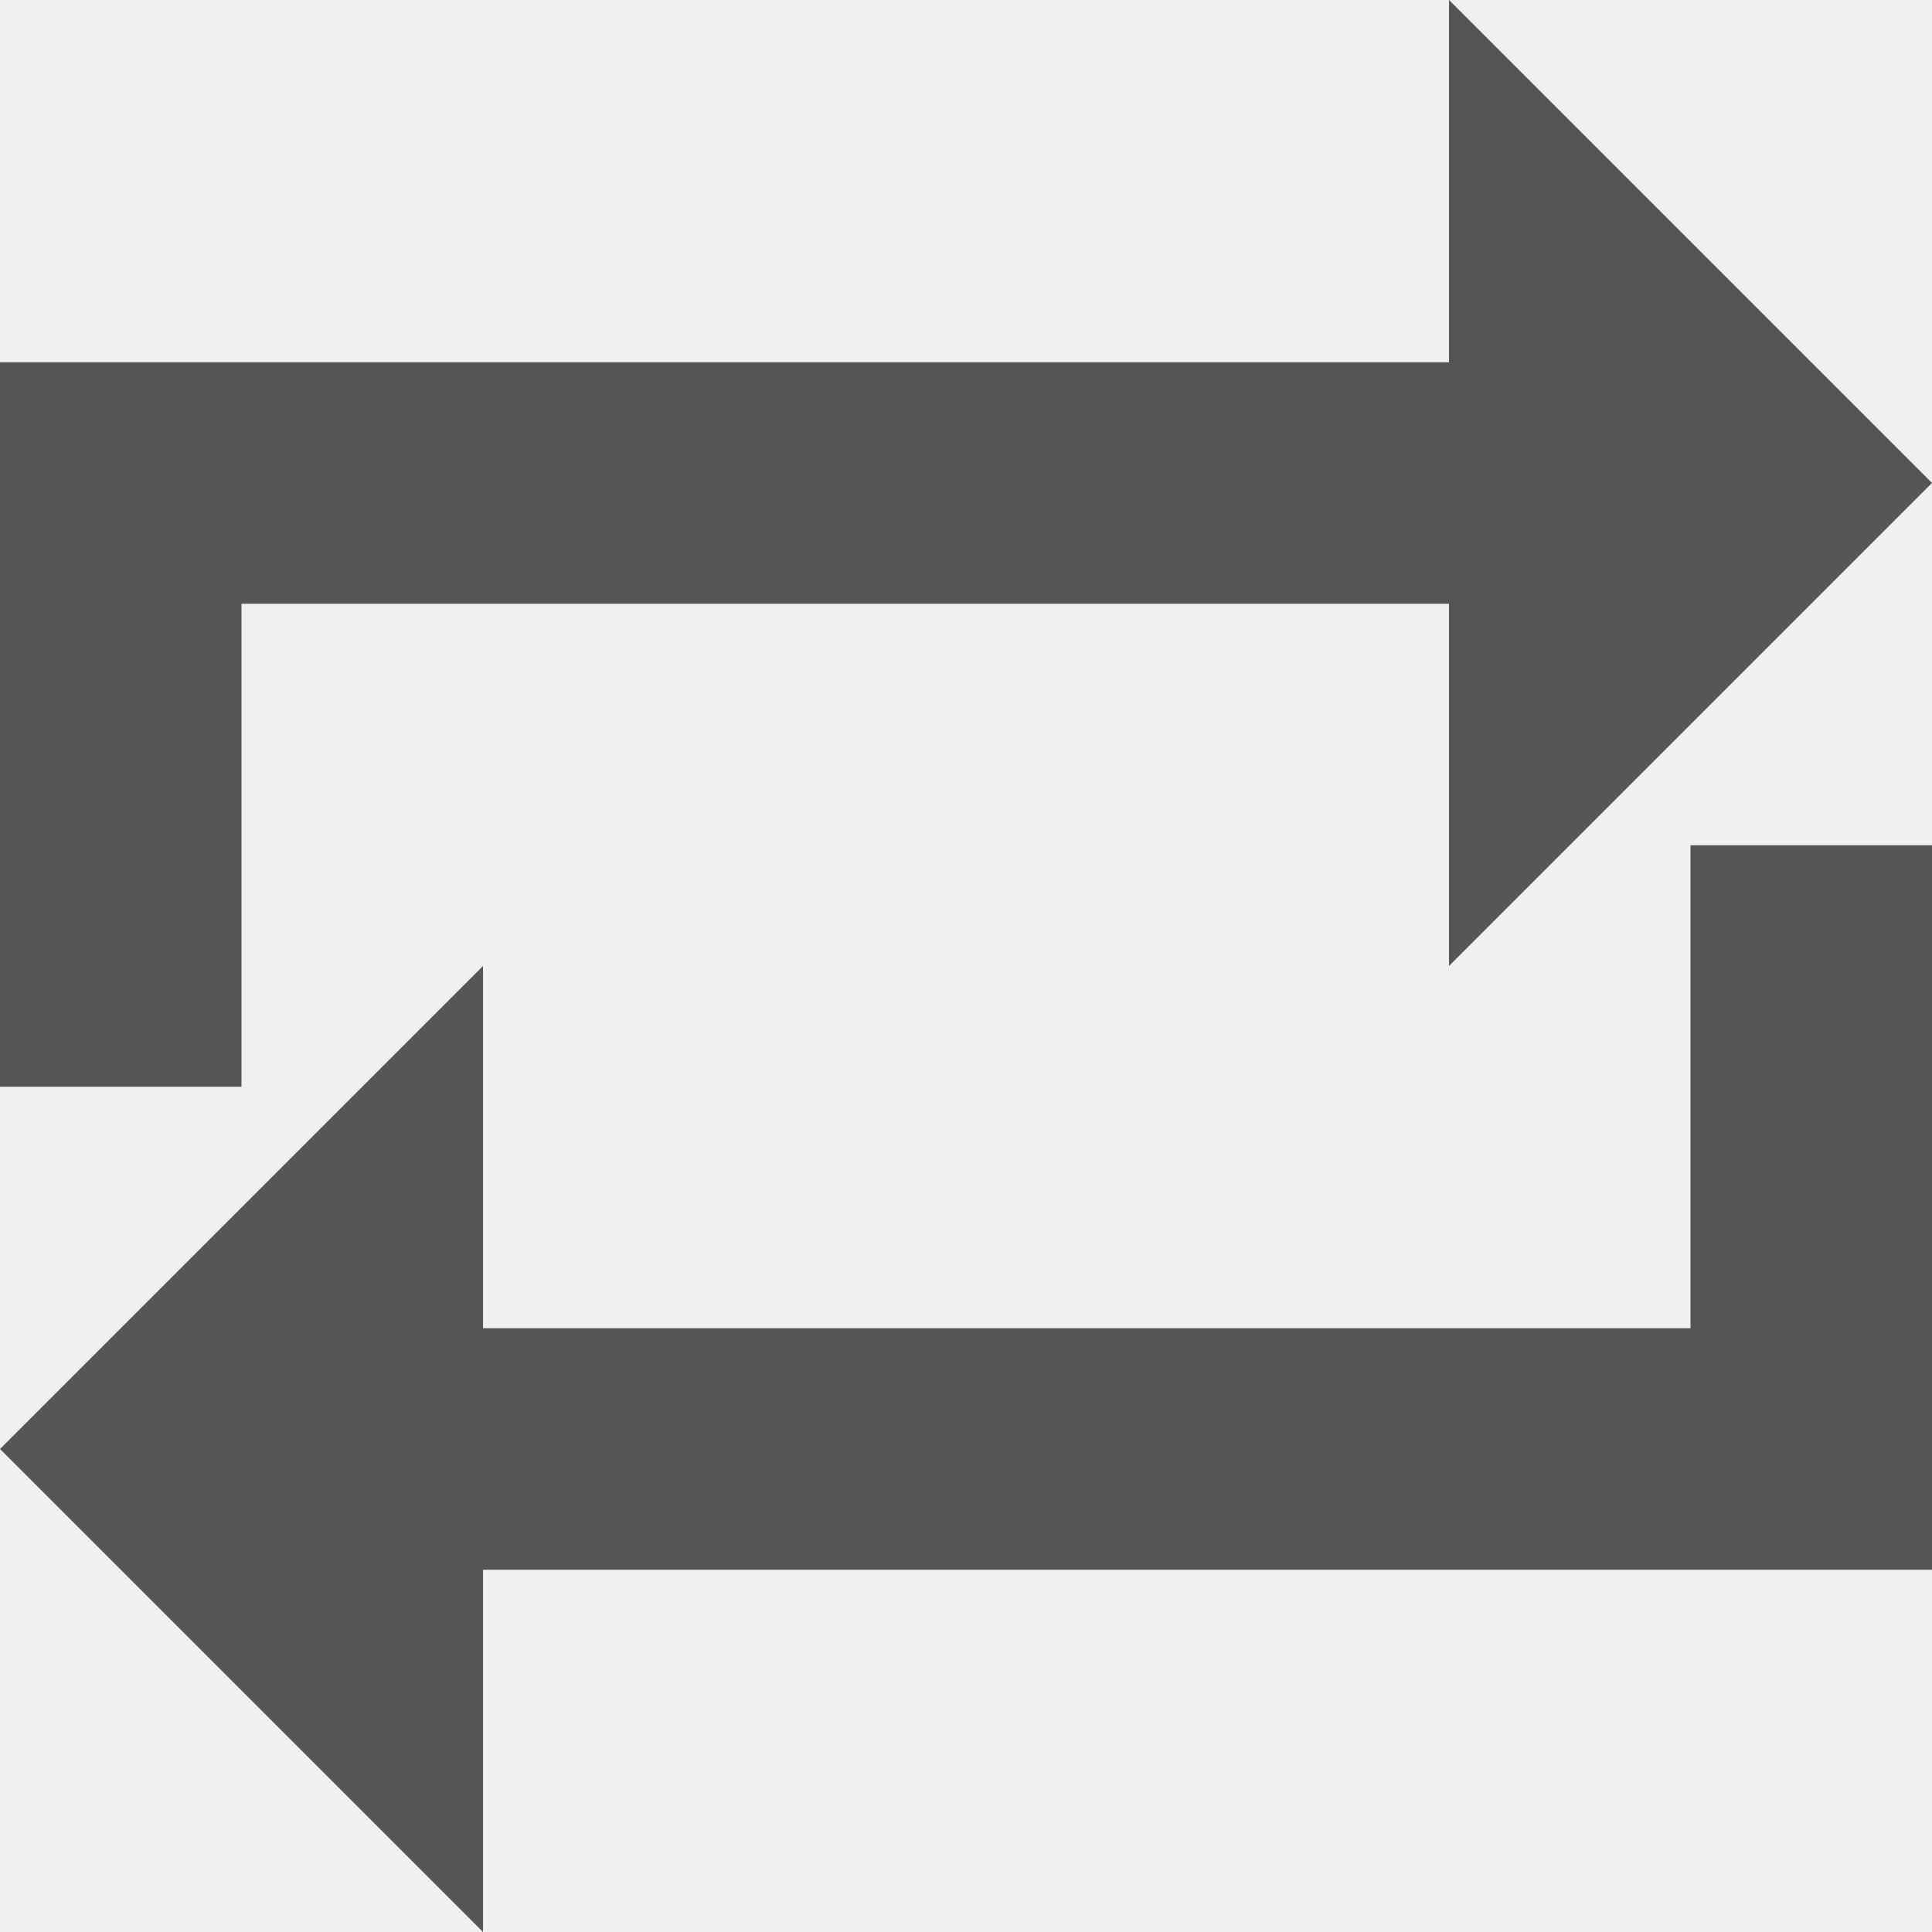
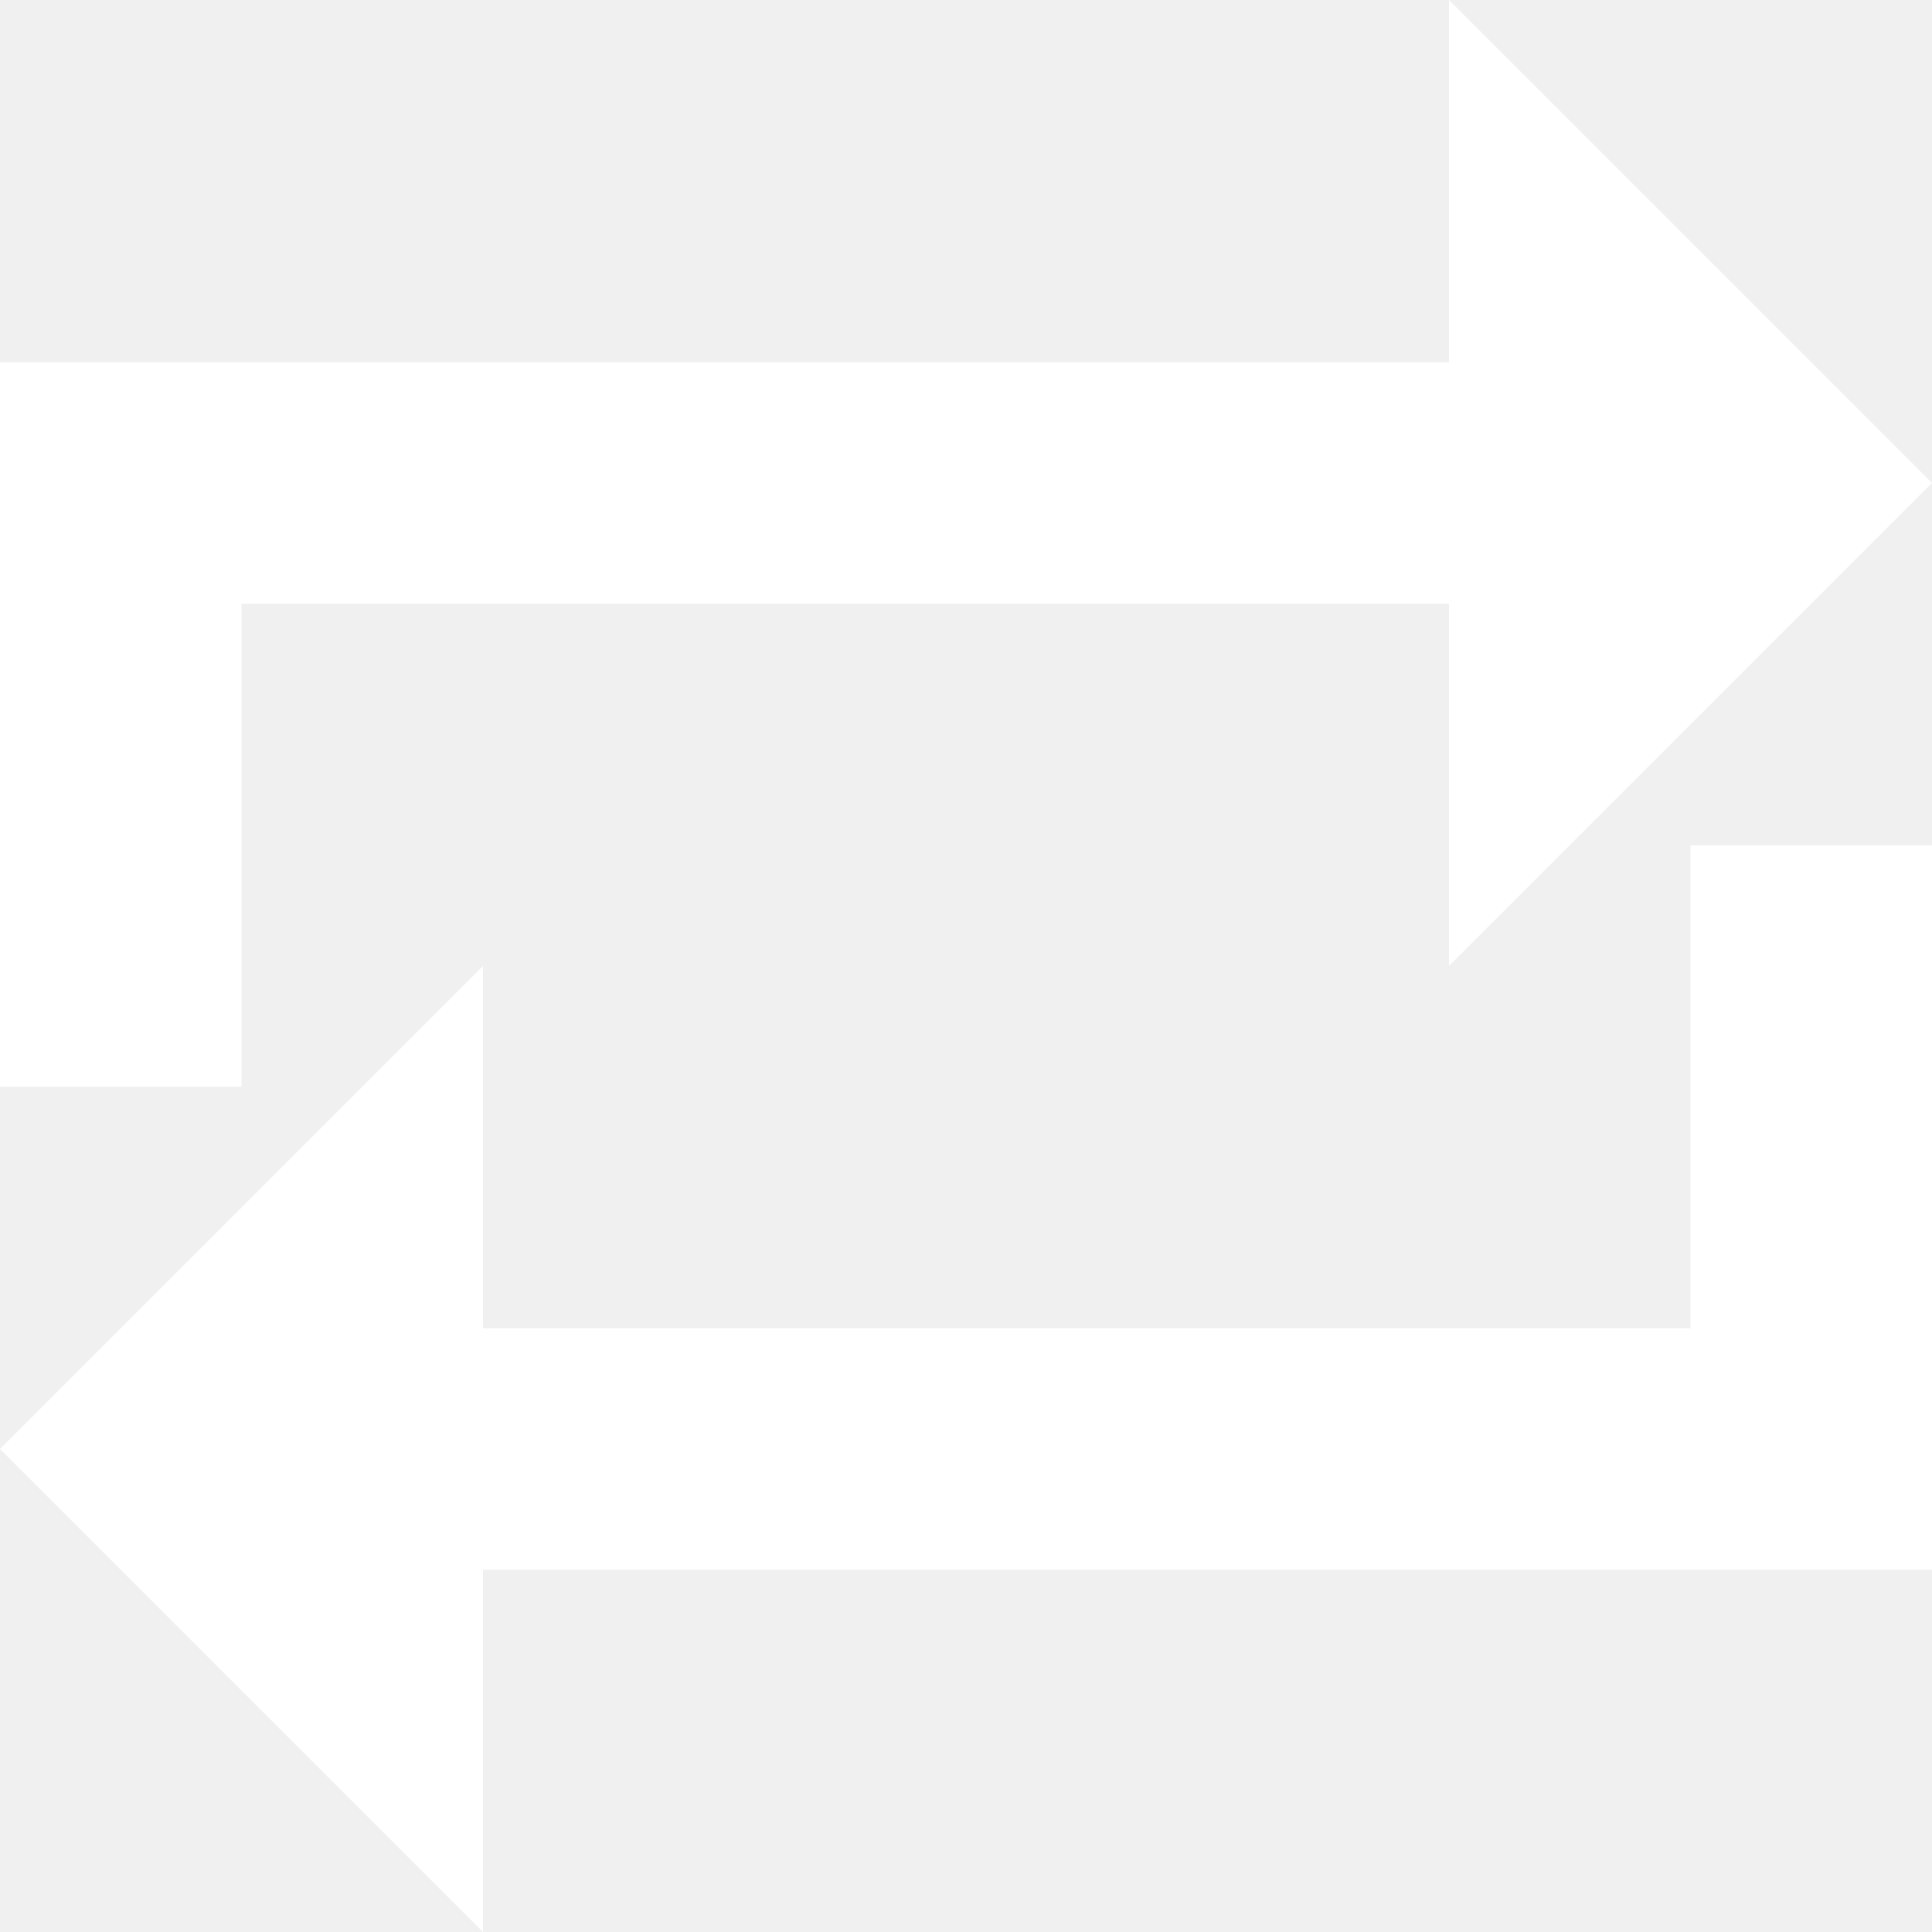
- <svg xmlns="http://www.w3.org/2000/svg" version="1.1" width="16" height="16" viewBox="0 0 16 16">
+ <svg xmlns="http://www.w3.org/2000/svg" version="1.1" width="16" height="16" viewBox="0 0 16 16" id="svg3523">
+   <defs id="defs3532" />
  <g id="icomoon-ignore">
-     <line stroke-width="1" x1="" y1="" x2="" y2="" stroke="#449FDB" opacity="" />
+     <line stroke-width="1" x1="" y1="" x2="" y2="" stroke="#449FDB" opacity="" id="line3526" />
  </g>
-   <path d="M2 5h10v3l4-4-4-4v3h-12v6h2zM14 11h-10v-3l-4 4 4 4v-3h12v-6h-2z" fill="#555555" />
+   <path d="M2 5h10v3l4-4-4-4v3h-12v6h2zM14 11h-10v-3l-4 4 4 4v-3h12v-6h-2z" fill="#555555" id="path3528" style="fill:#ffffff" />
</svg>
